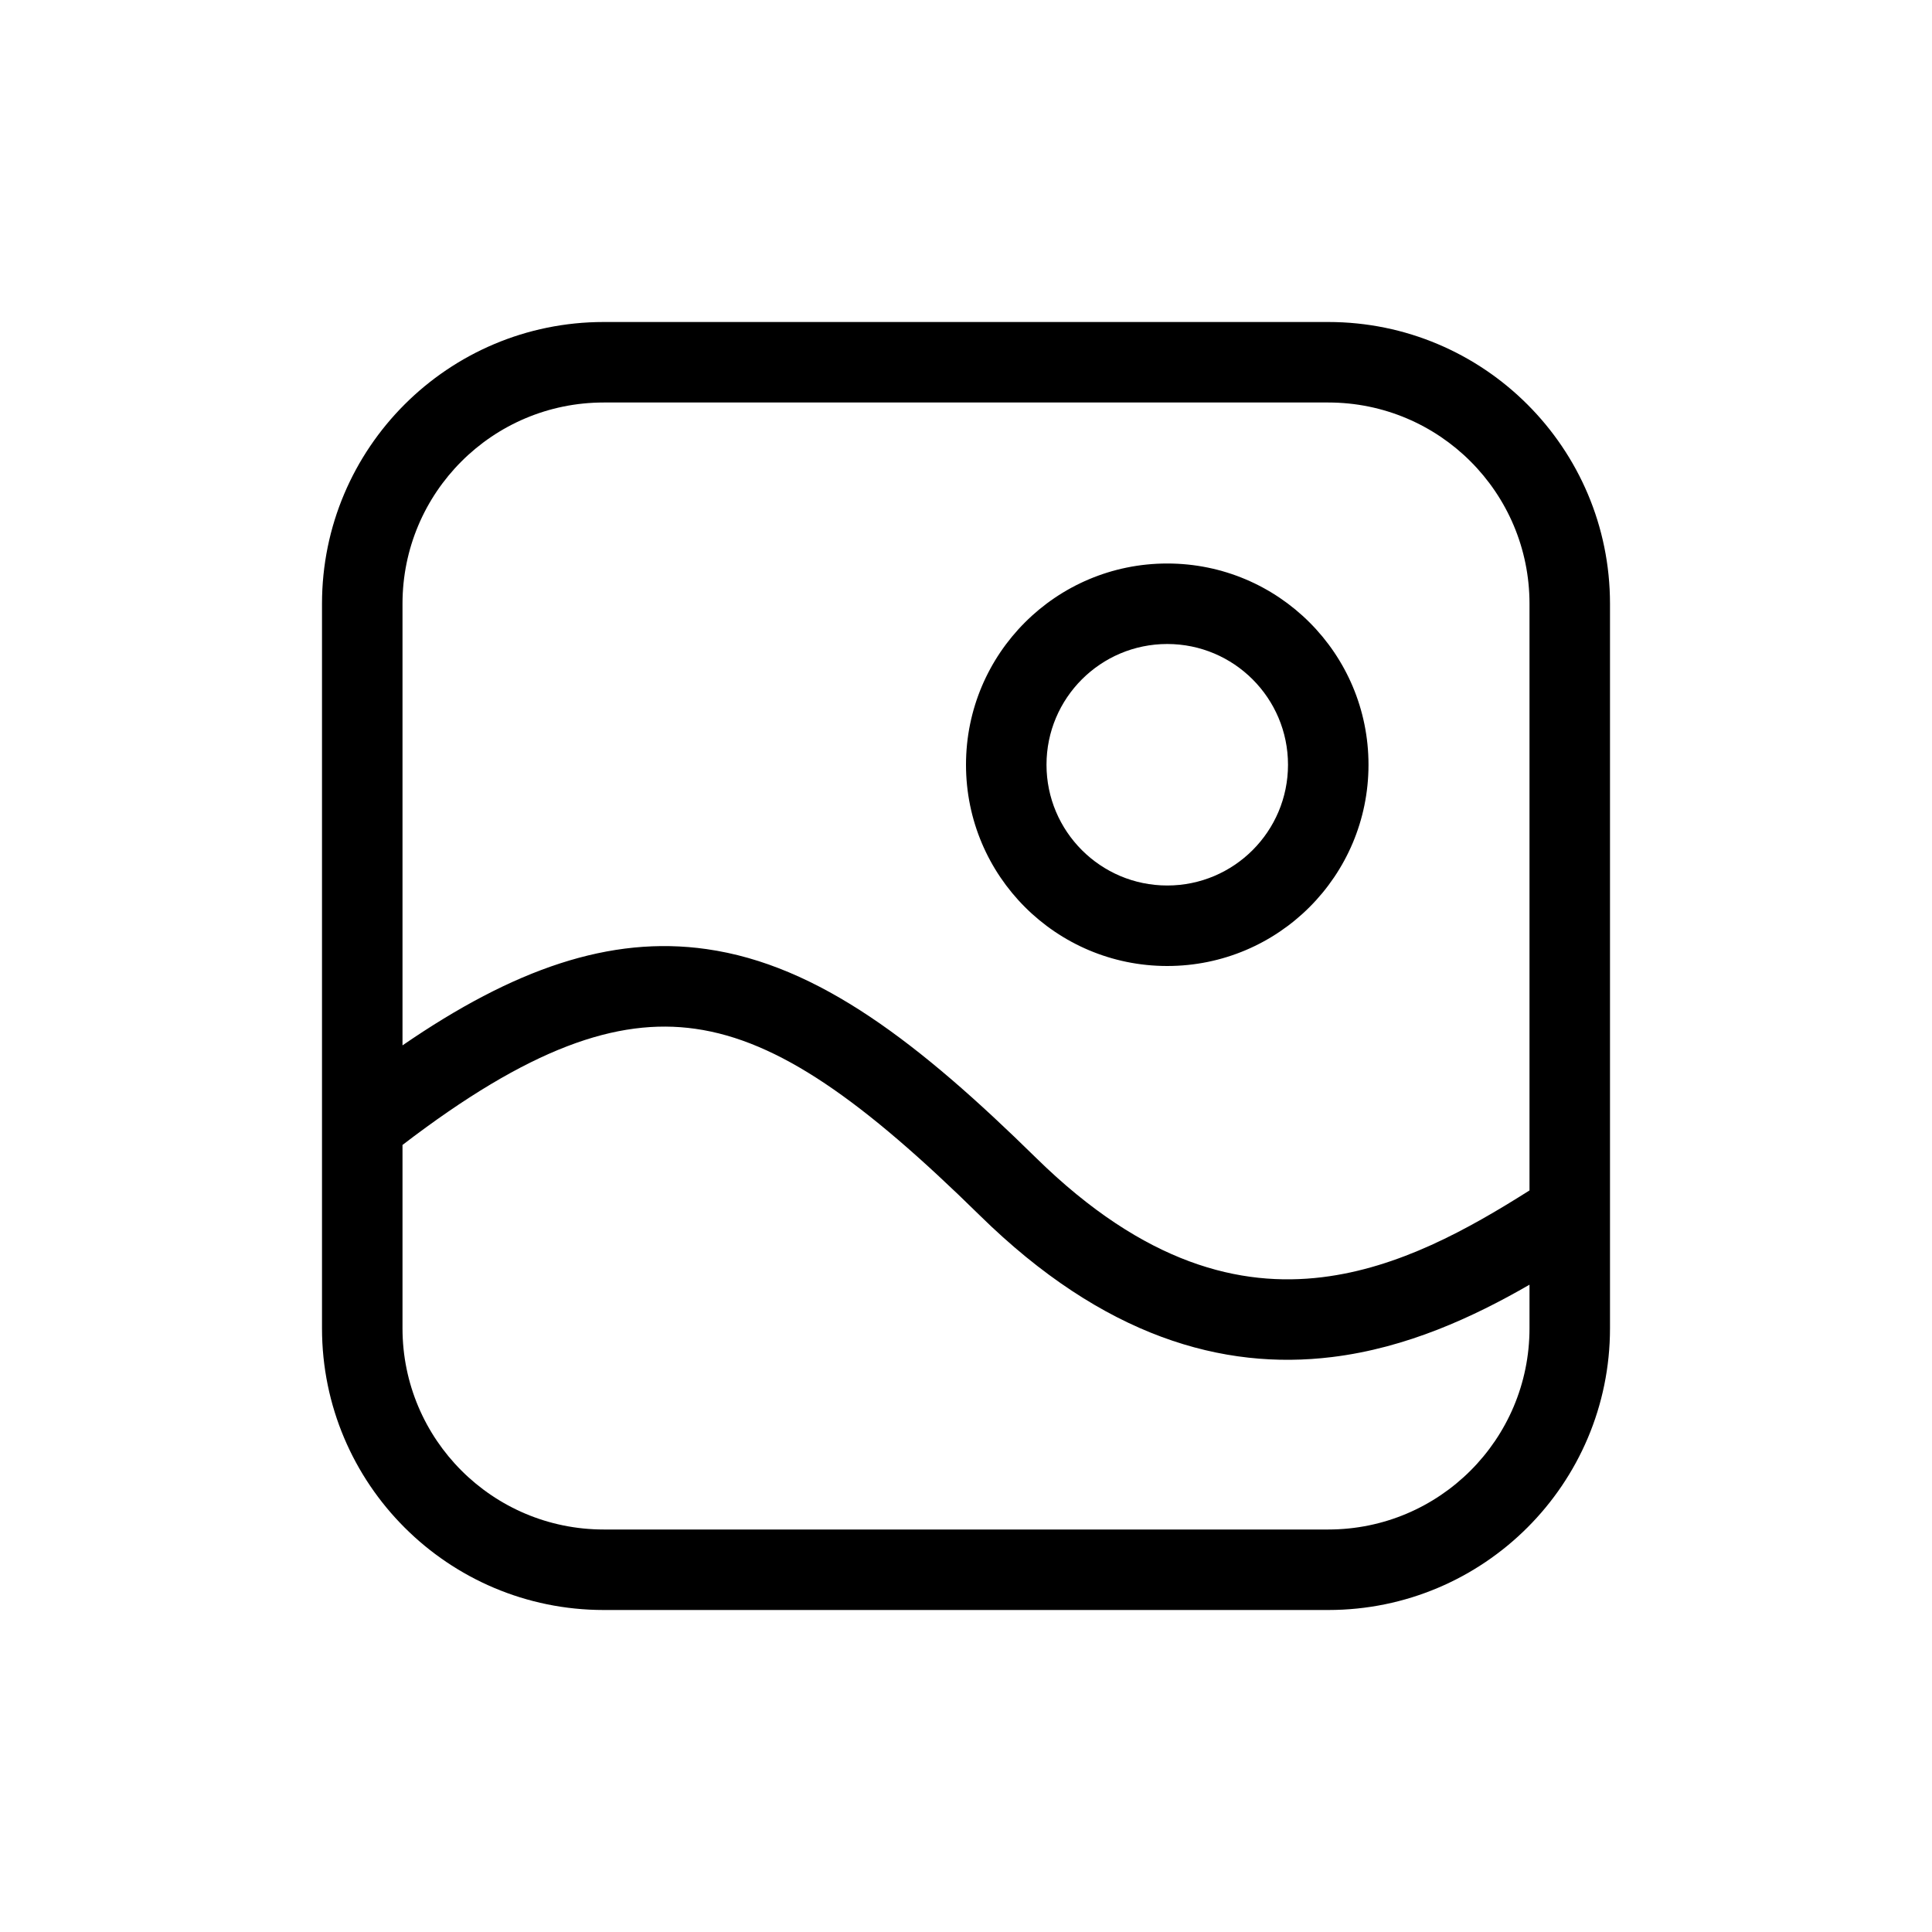
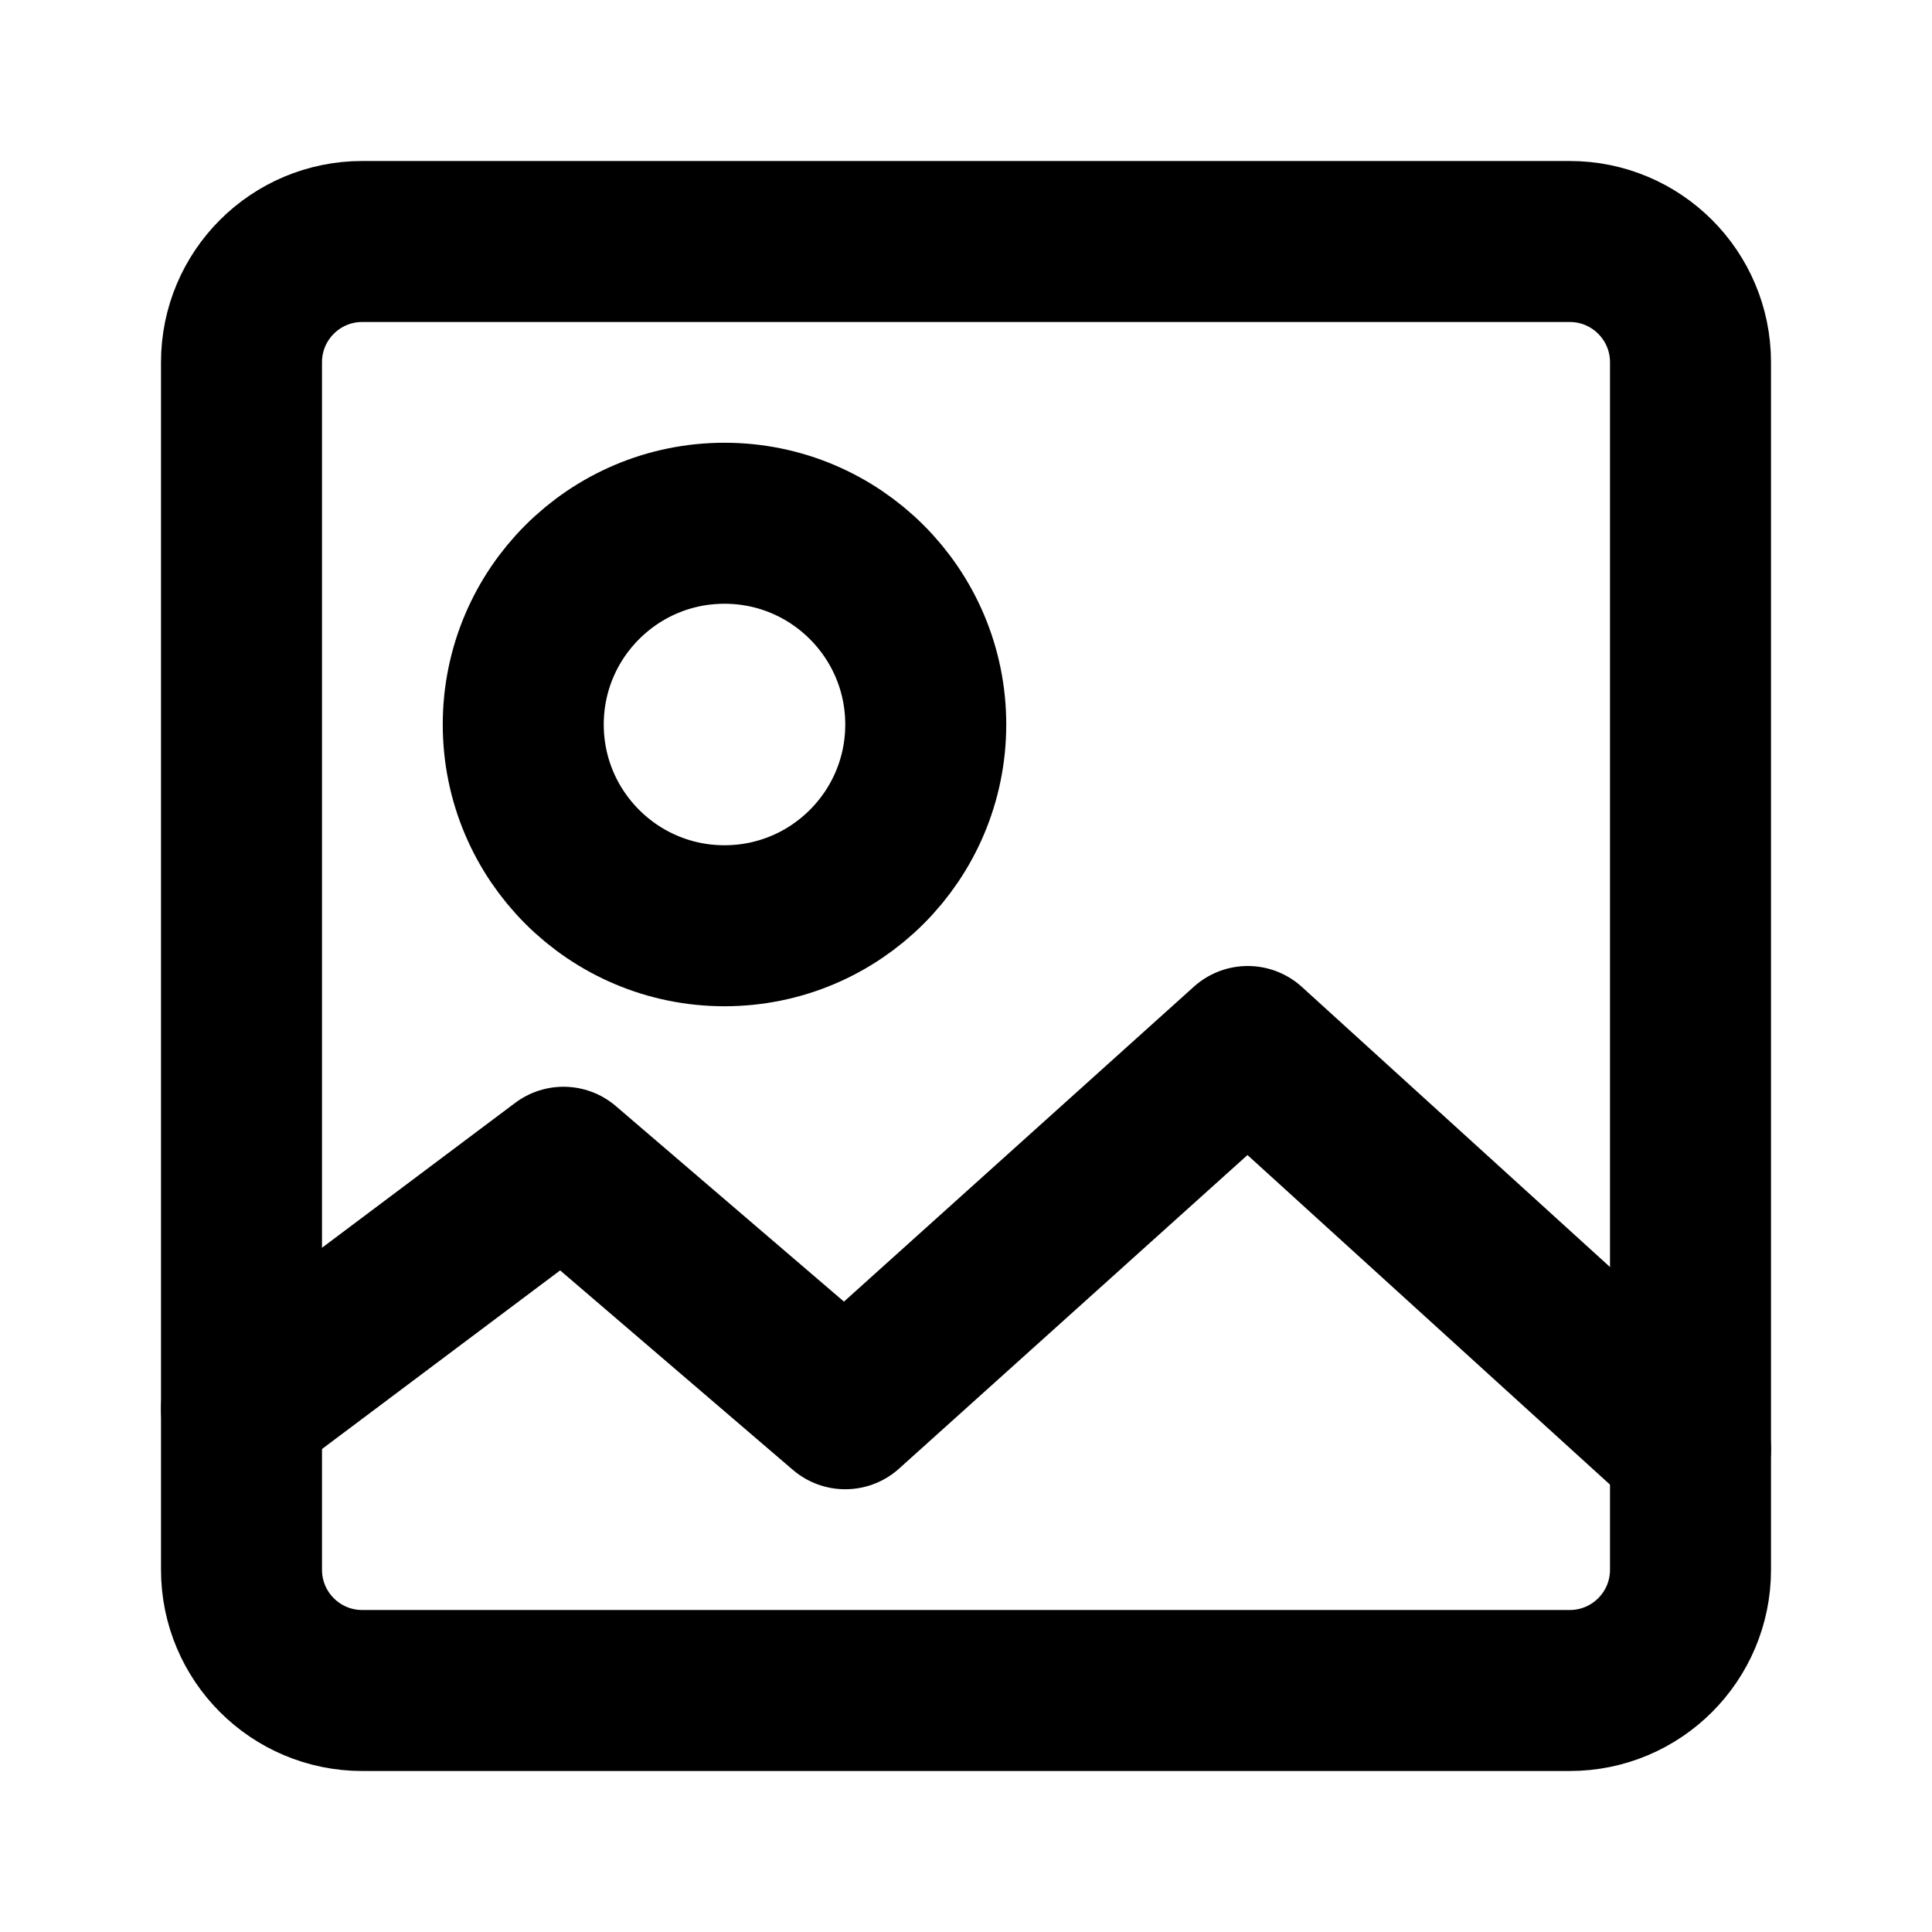
- <svg width="24" height="24" viewBox="0 0 24 24">
-   <path fill-rule="evenodd" clip-rule="evenodd" d="M4 7.5C4 5.567 5.567 4 7.5 4H16.5C18.433 4 20 5.567 20 7.5V16.5C20 18.433 18.433 20 16.5 20H7.5C5.567 20 4 18.433 4 16.5V7.5ZM7.5 5C6.119 5 5 6.119 5 7.5V12.986C6.382 12.036 7.578 11.619 8.777 11.79C10.171 11.988 11.426 12.965 12.871 14.384C14.225 15.713 15.414 15.989 16.424 15.866C17.375 15.75 18.232 15.274 19 14.788V7.5C19 6.119 17.881 5 16.5 5H7.5ZM19 15.959C18.303 16.361 17.474 16.745 16.545 16.858C15.194 17.023 13.711 16.61 12.171 15.098C10.722 13.675 9.674 12.927 8.637 12.78C7.666 12.642 6.574 13.017 5 14.223V16.5C5 17.881 6.119 19 7.5 19H16.5C17.881 19 19 17.881 19 16.5V15.959ZM14.5 8C13.672 8 13 8.672 13 9.5C13 10.328 13.672 11 14.5 11C15.328 11 16 10.328 16 9.5C16 8.672 15.328 8 14.5 8ZM12 9.5C12 8.119 13.119 7 14.5 7C15.881 7 17 8.119 17 9.5C17 10.881 15.881 12 14.5 12C13.119 12 12 10.881 12 9.5Z" />
+ <svg xmlns="http://www.w3.org/2000/svg" viewBox="0 0 48 48" width="20" height="20" fill="none">
+   <g>
+     <path d="M39 6H9C7.343 6 6 7.343 6 9V39C6 40.657 7.343 42 9 42H39C40.657 42 42 40.657 42 39V9C42 7.343 40.657 6 39 6Z" stroke="currentColor" stroke-width="4" stroke-linecap="round" stroke-linejoin="round" />
+     <path d="M18 23C20.761 23 23 20.761 23 18C23 15.239 20.761 13 18 13C15.239 13 13 15.239 13 18C13 20.761 15.239 23 18 23Z" fill="none" stroke="currentColor" stroke-width="4" stroke-linecap="round" stroke-linejoin="round" />
+     <path d="M42 36L31 26L21 35L14 29L6 35" stroke="currentColor" stroke-width="4" stroke-linecap="round" stroke-linejoin="round" />
+   </g>
</svg>
